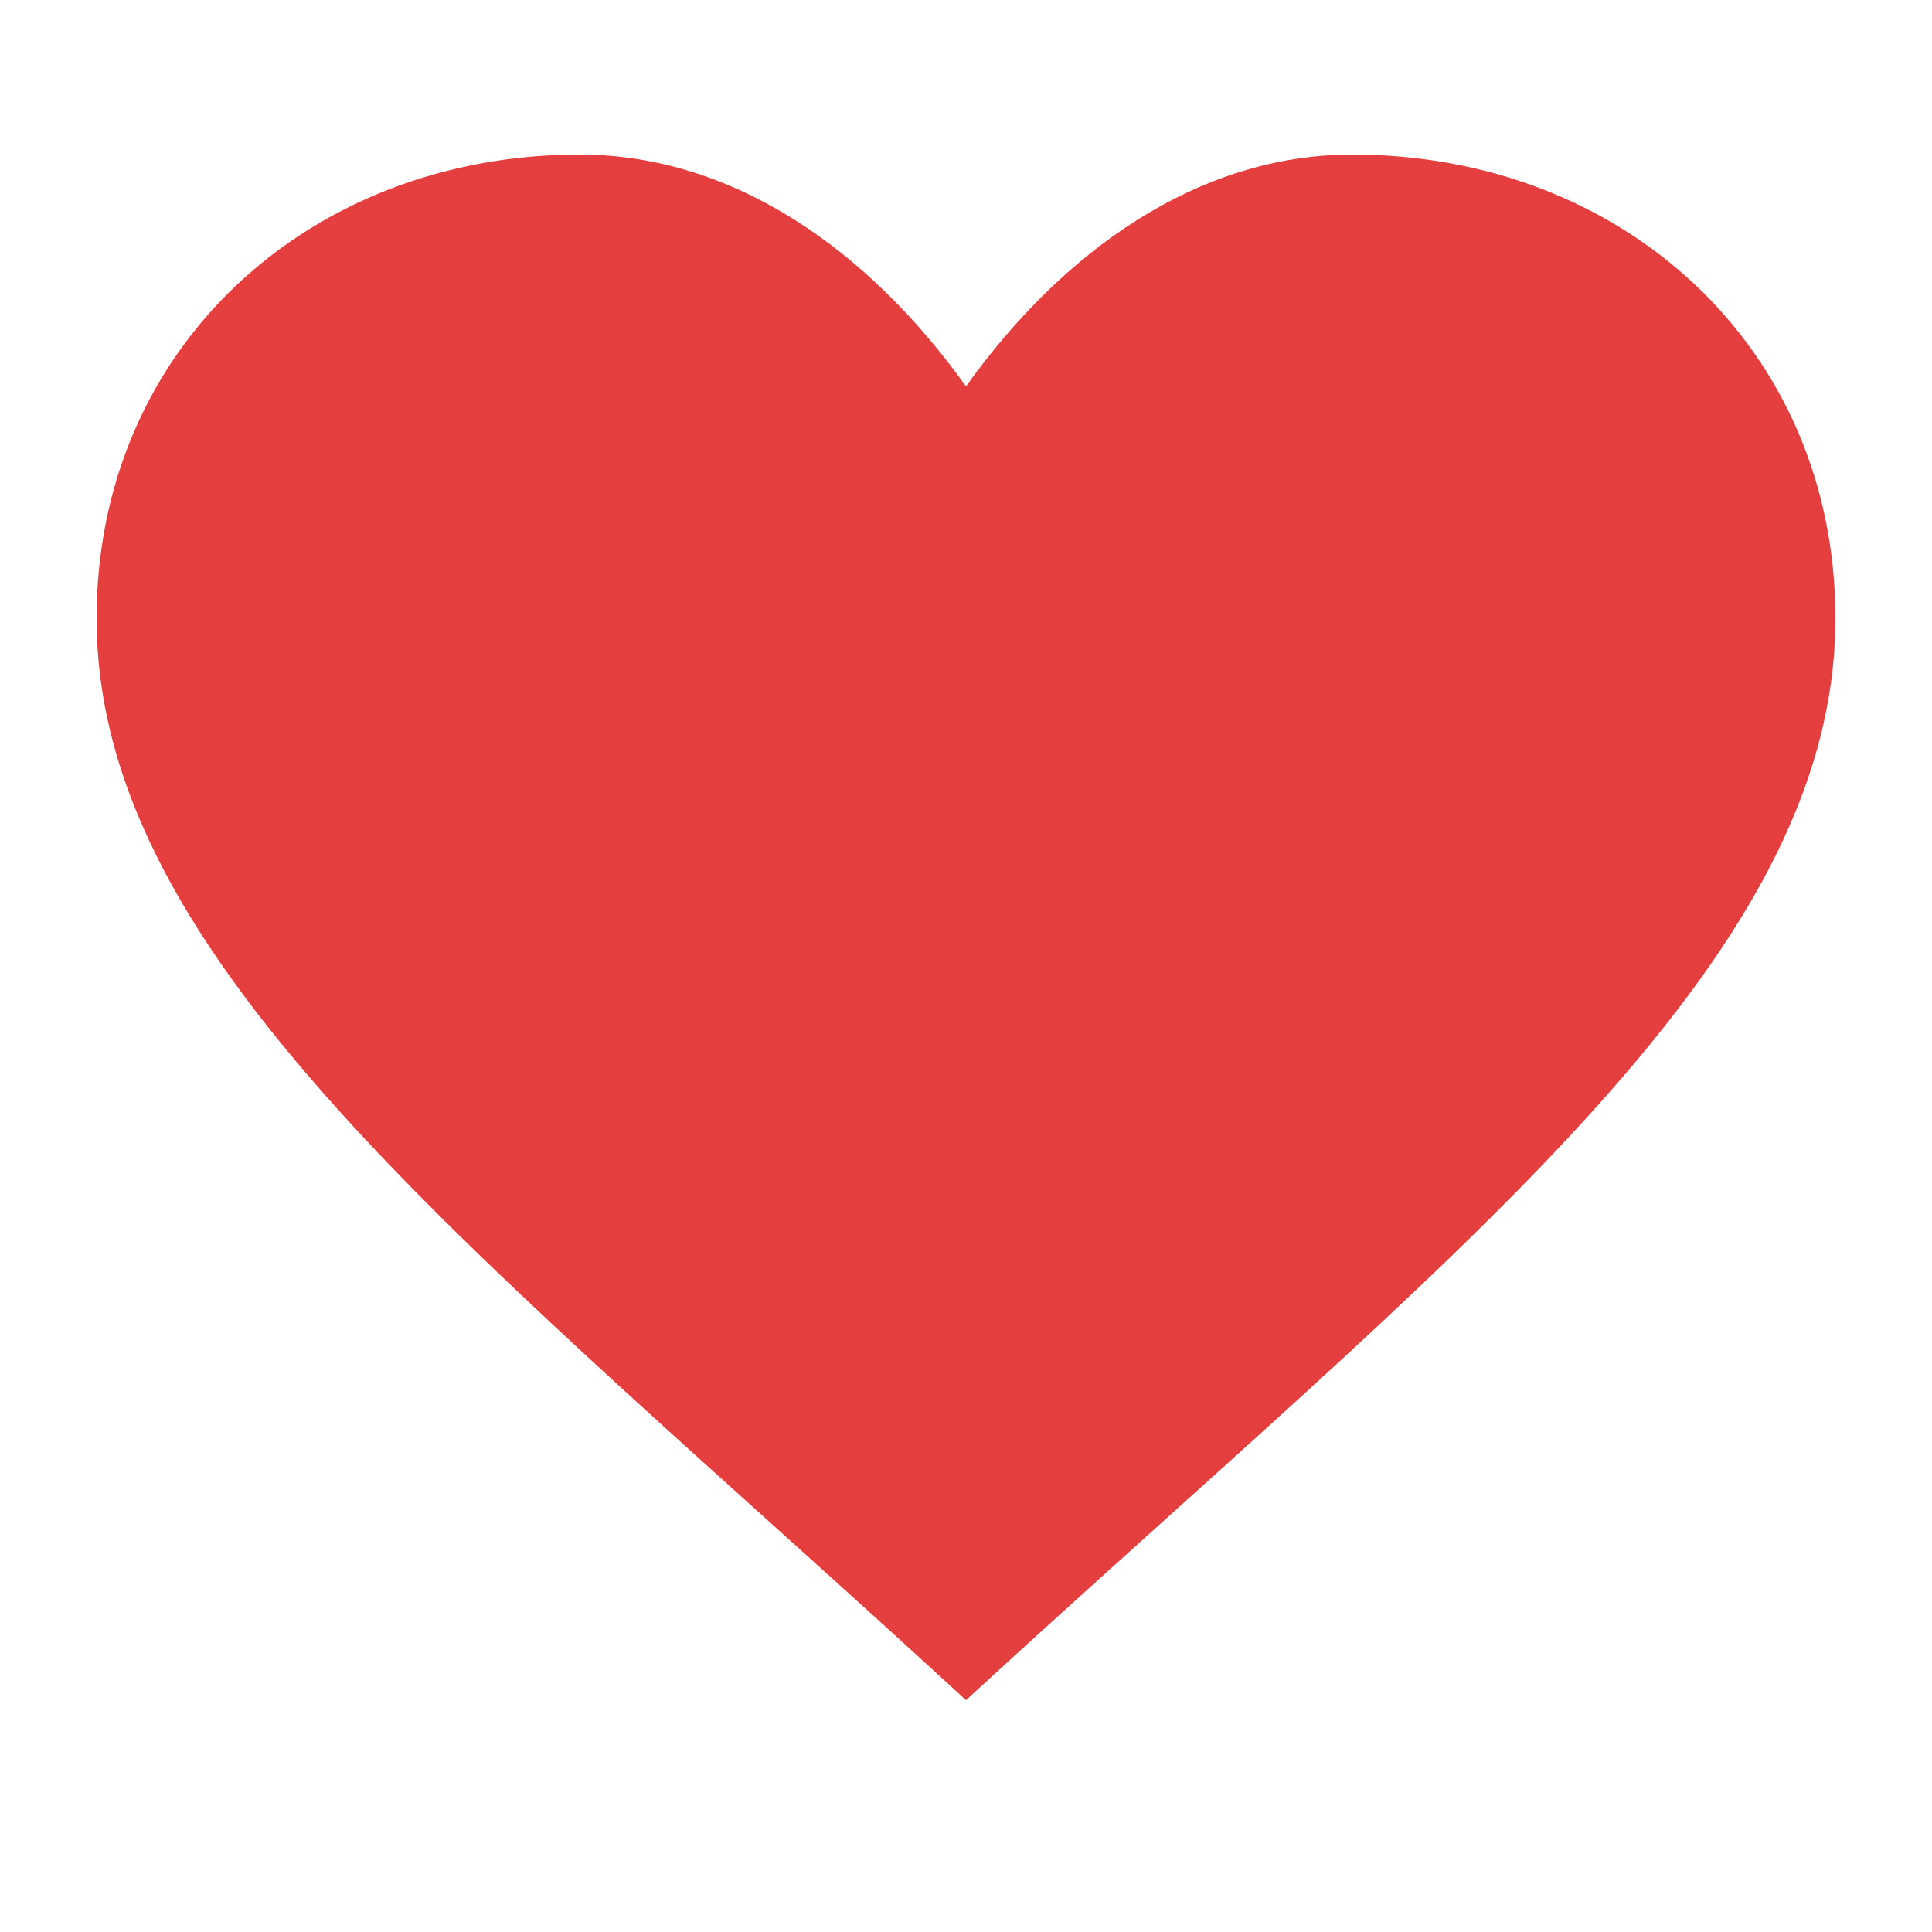
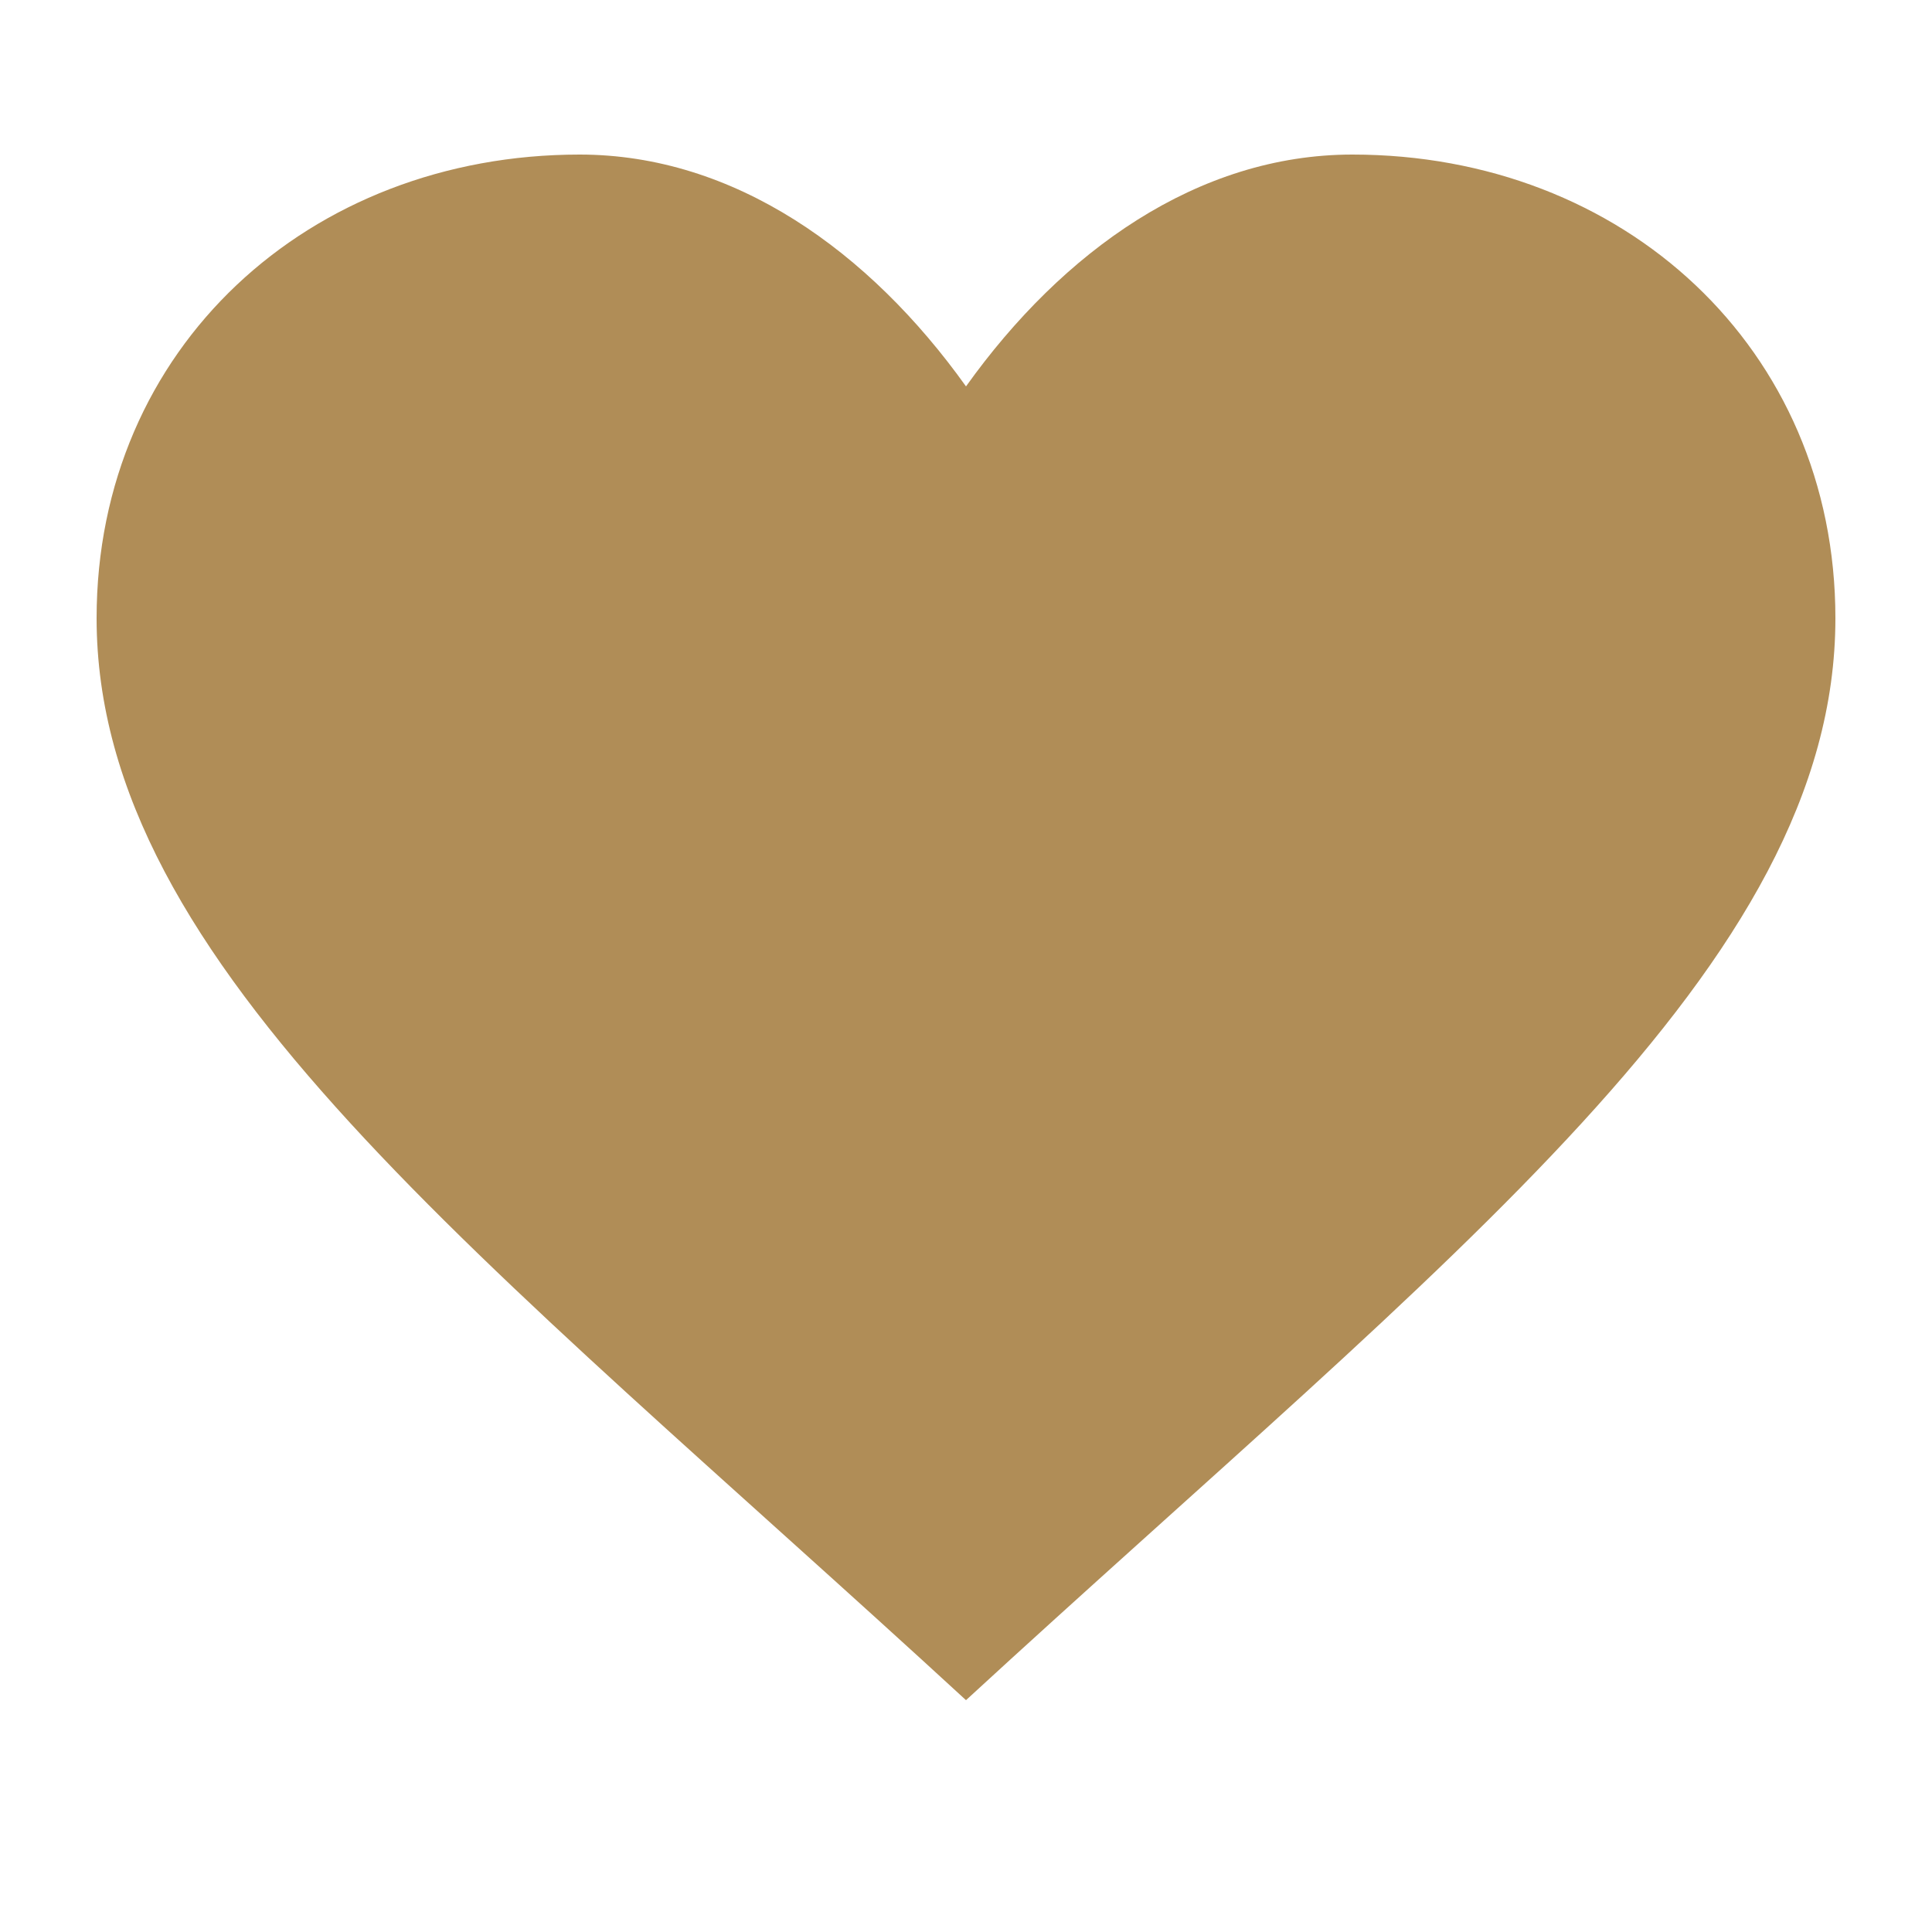
<svg xmlns="http://www.w3.org/2000/svg" viewBox="0 0 100 100">
-   <path d="M50 88 C25 65 5 50 5 32 5 18 16 8 30 8 38 8 45 13 50 20 55 13 62 8 70 8 84 8 95 18 95 32 95 50 75 65 50 88Z" fill="#e53e3e" />
+   <path d="M50 88 C25 65 5 50 5 32 5 18 16 8 30 8 38 8 45 13 50 20 55 13 62 8 70 8 84 8 95 18 95 32 95 50 75 65 50 88Z" fill="#b08d57" />
</svg>
